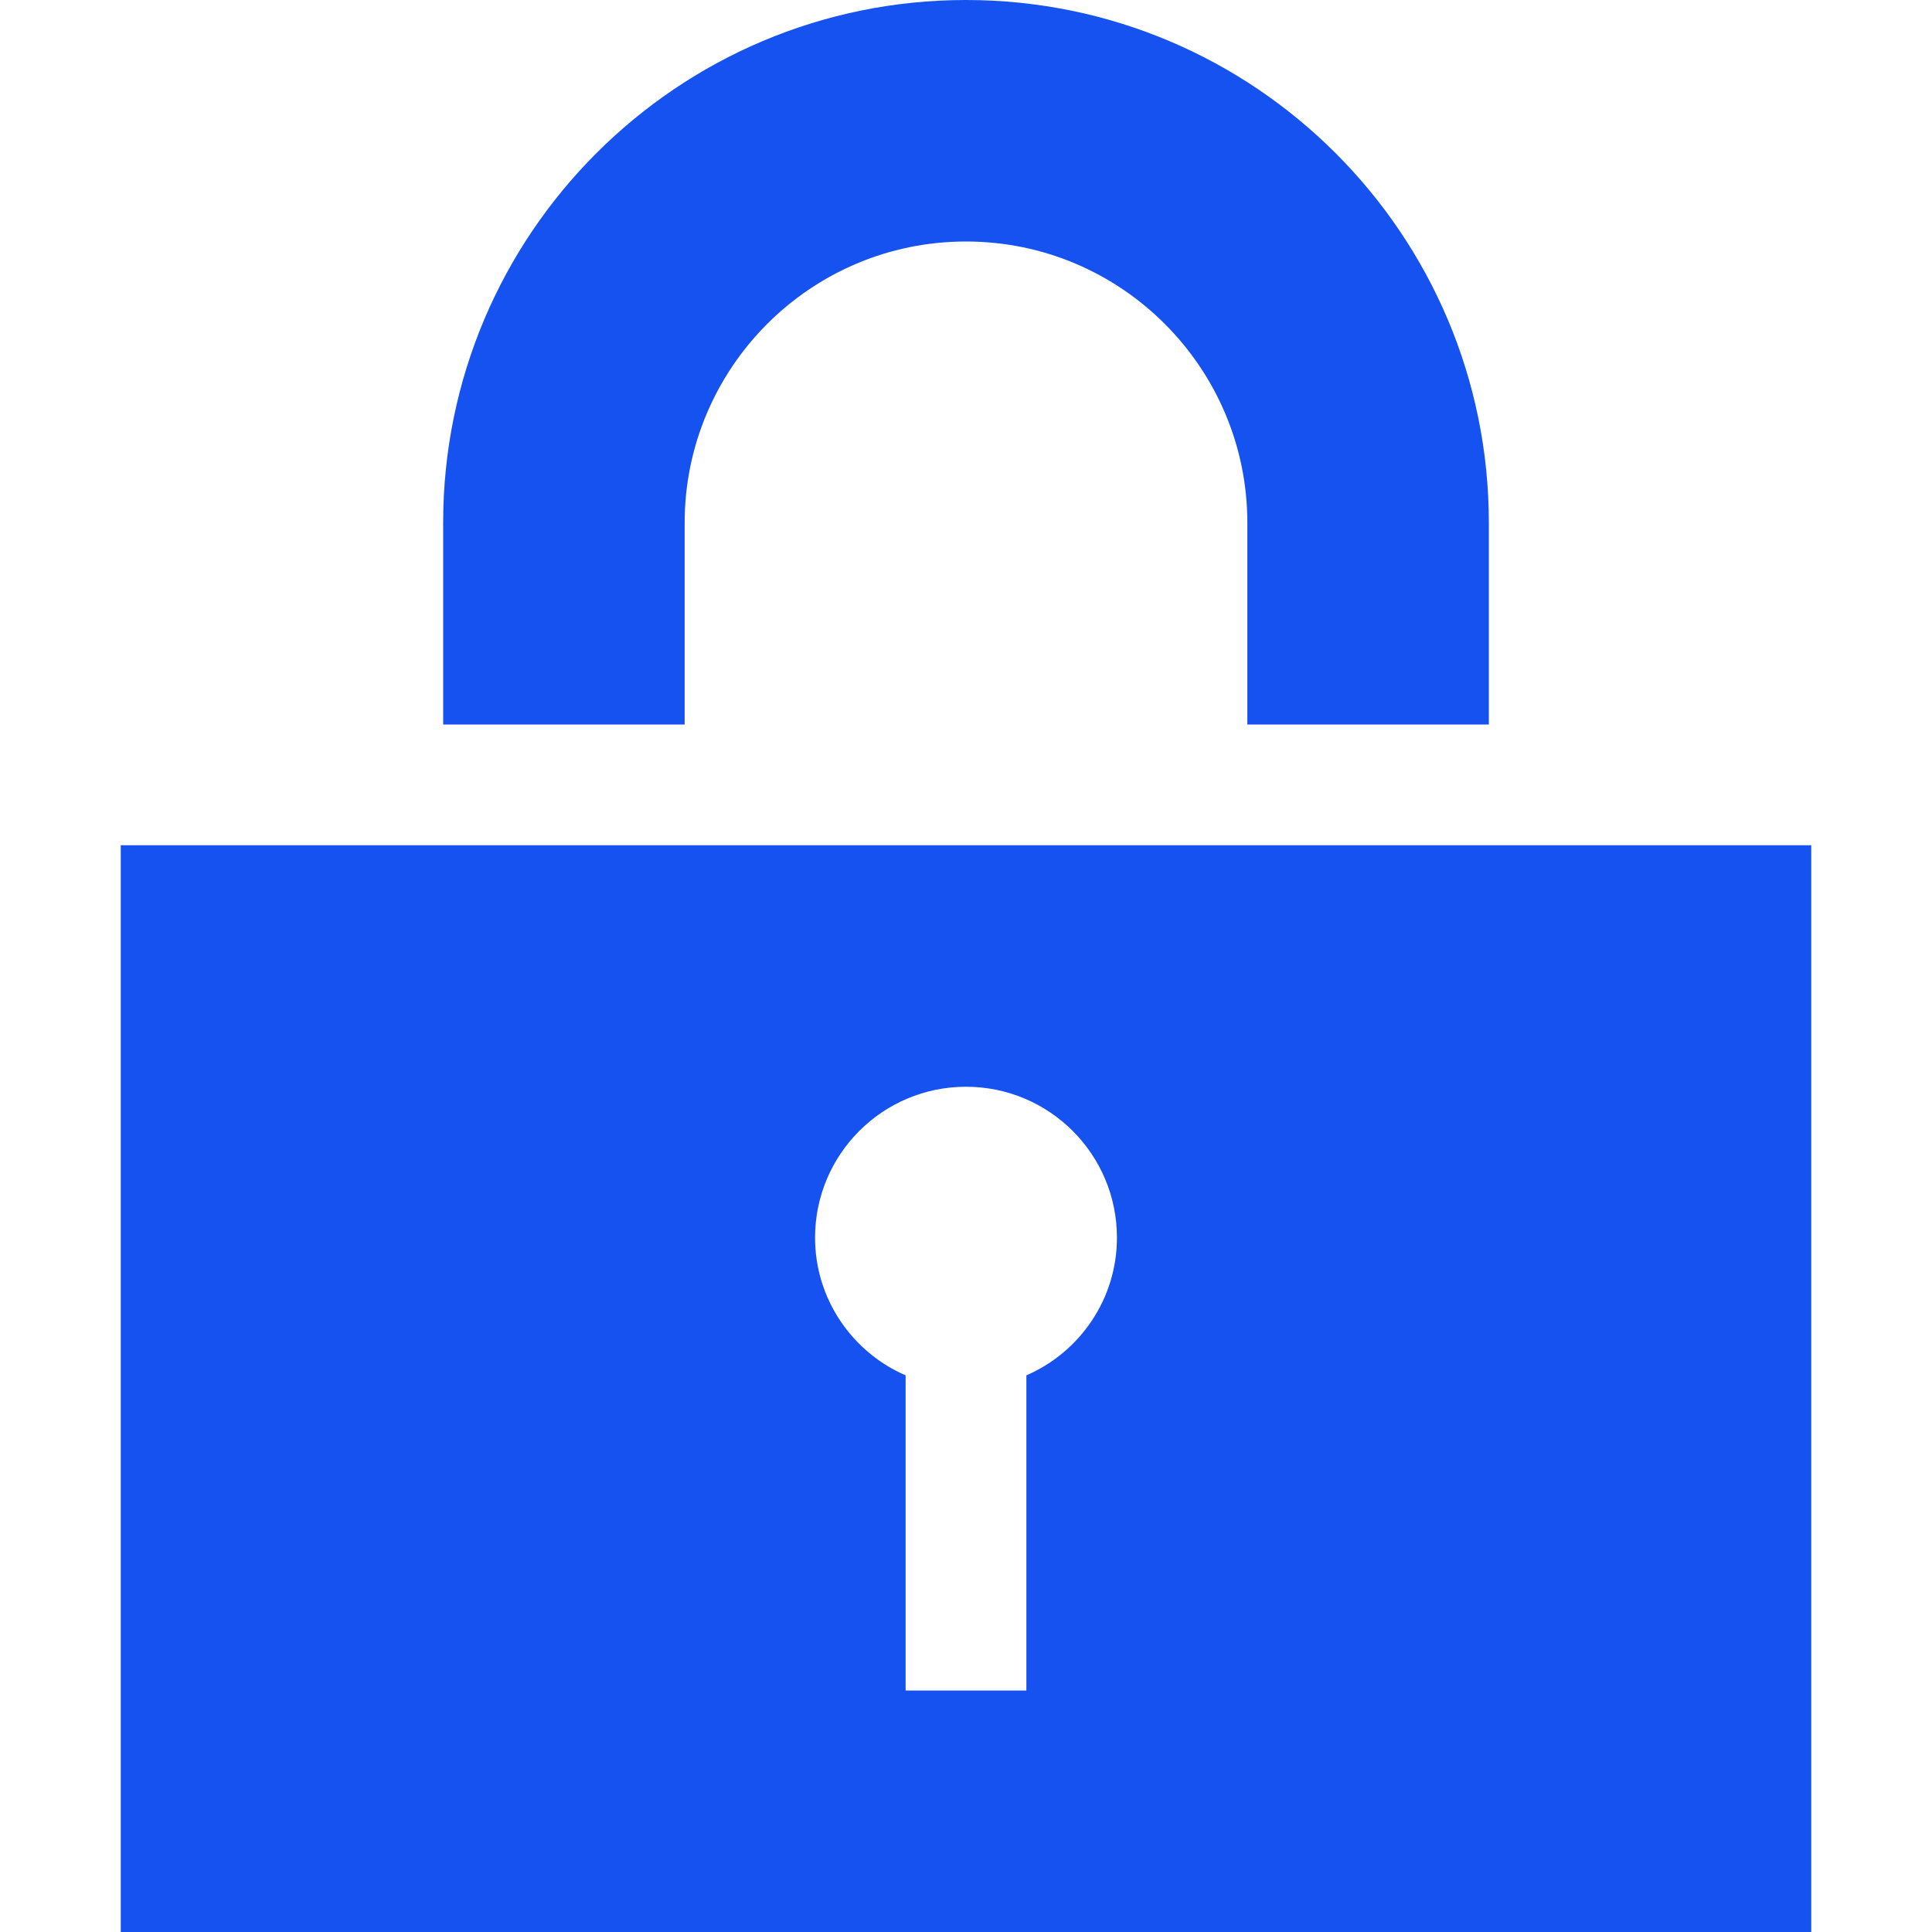
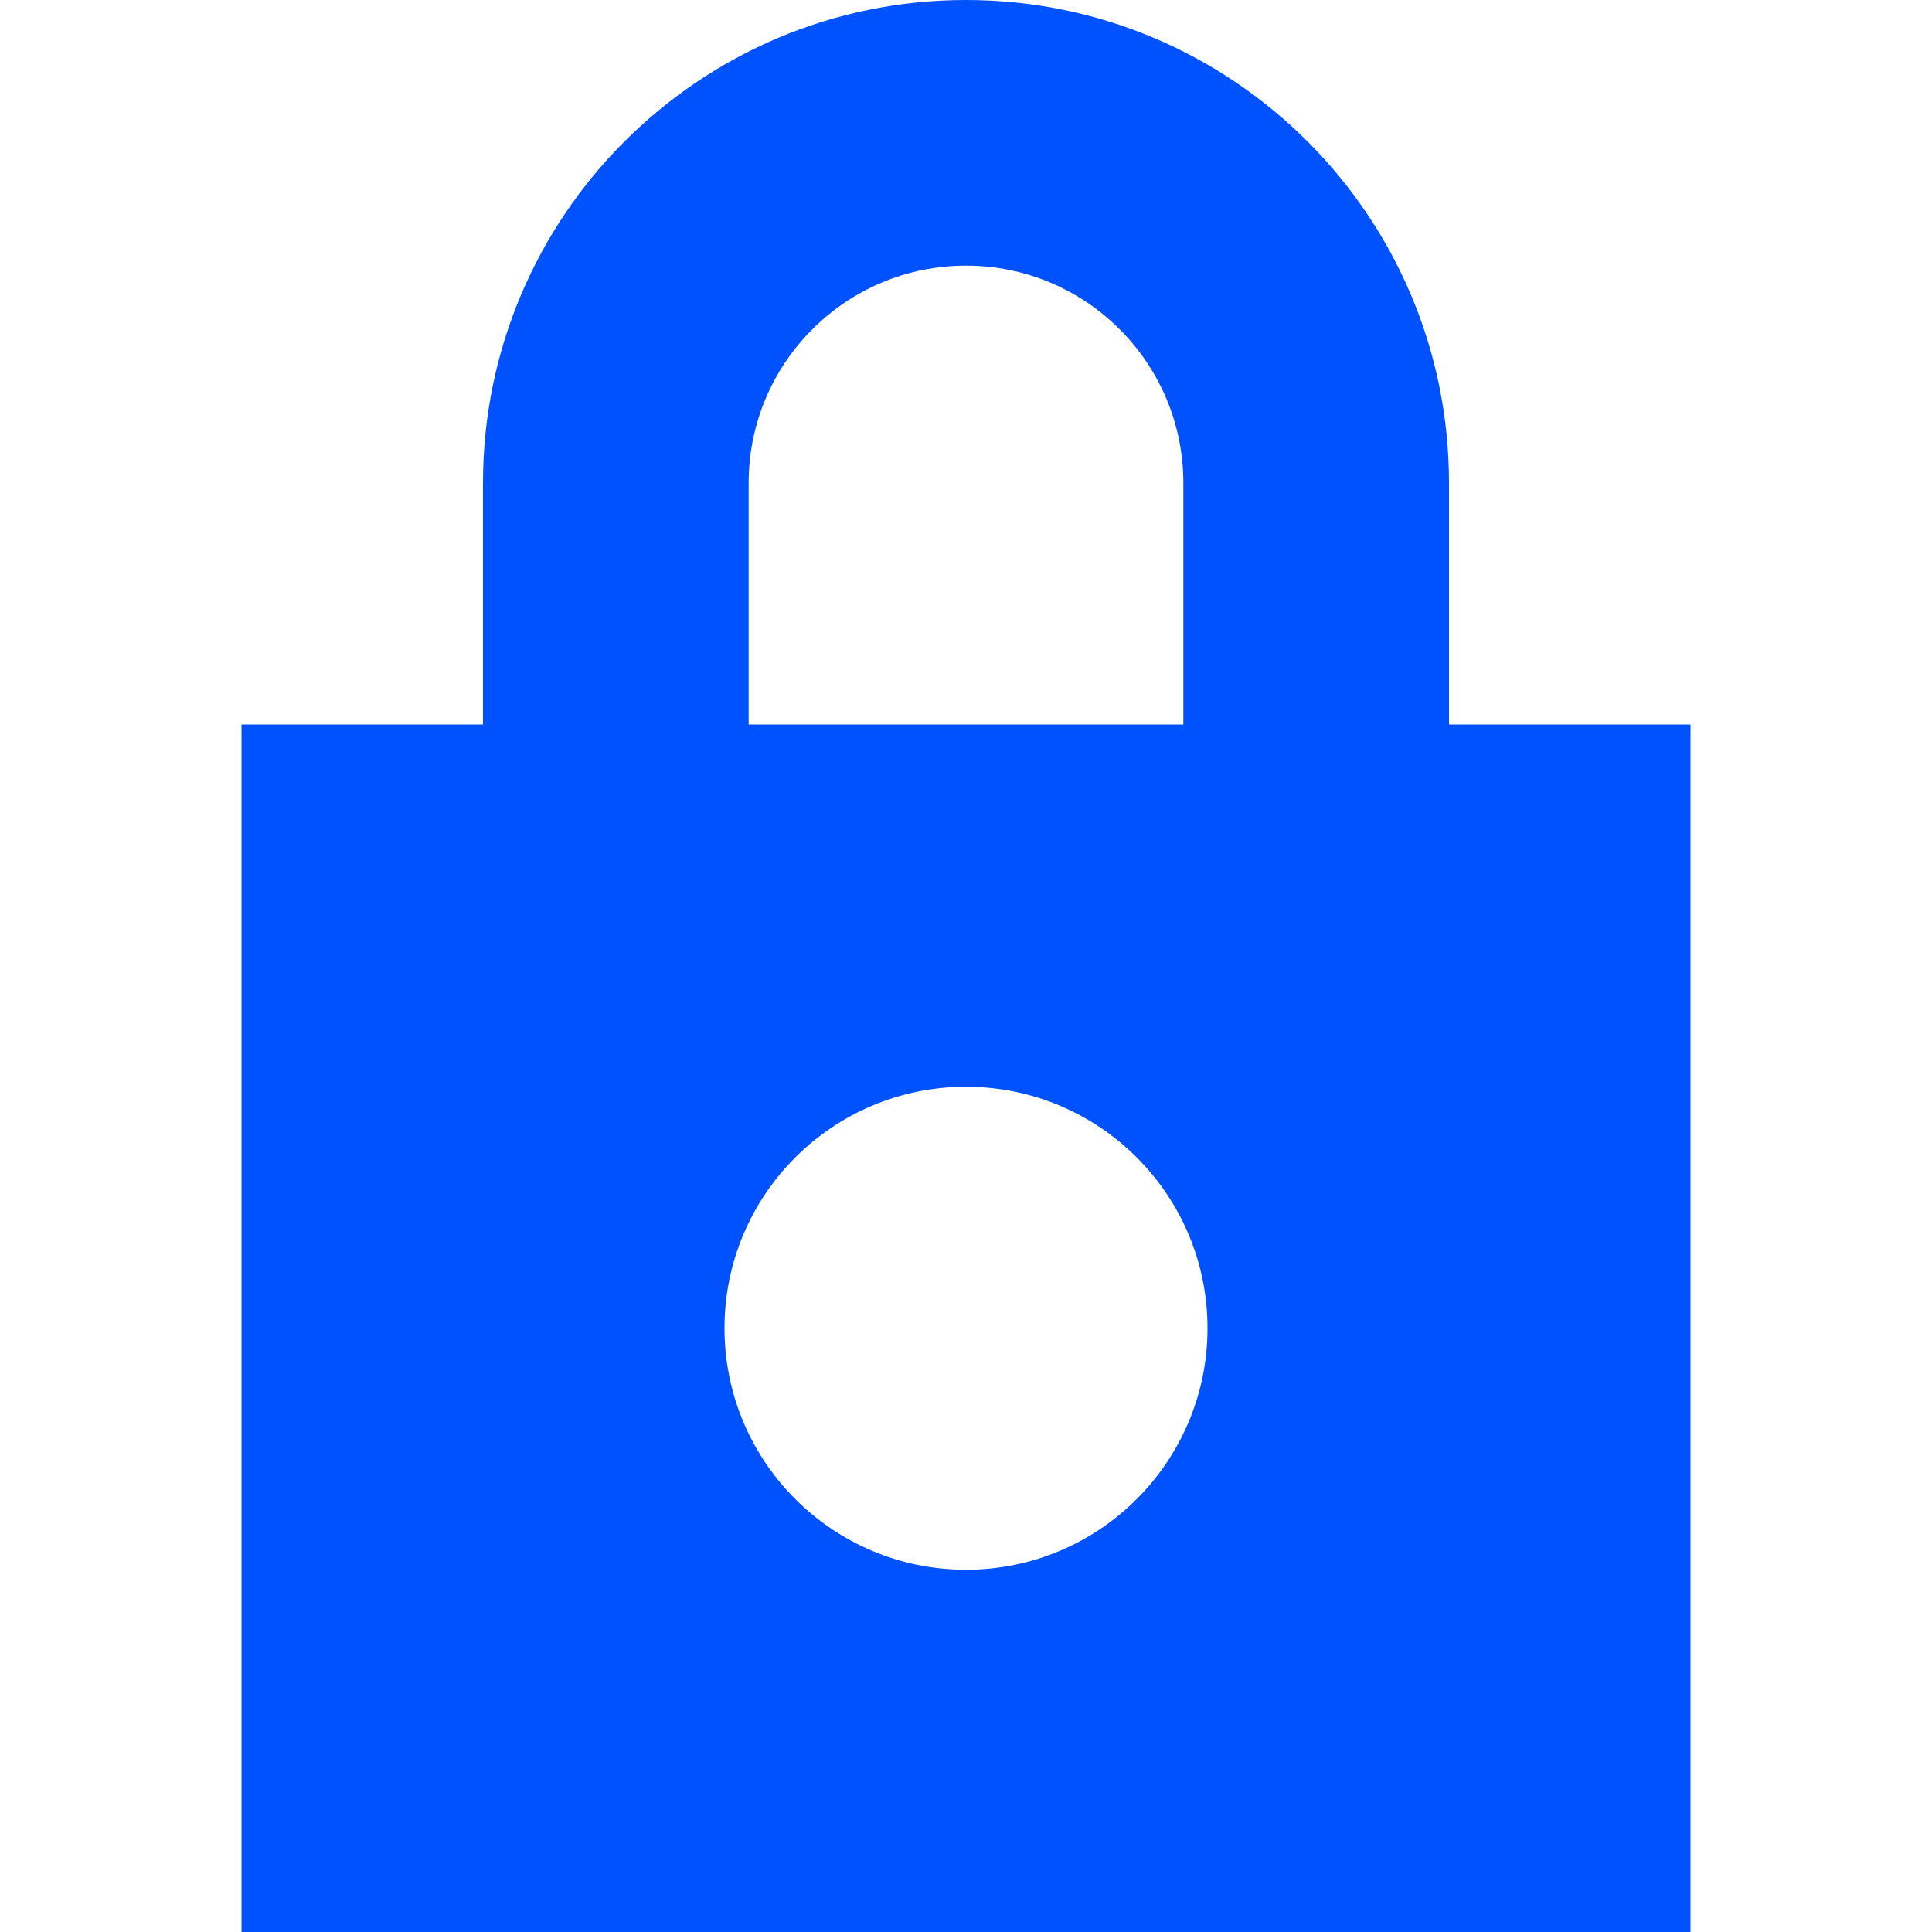
<svg xmlns="http://www.w3.org/2000/svg" fill="none" viewBox="0 0 16 16">
-   <path fill="#1652F0" d="M1 7v9h14V7H1Zm7.5 4.39V14h-1v-2.61c-.44-.19-.75-.63-.75-1.14a1.25 1.25 0 0 1 2.5 0c0 .51-.31.95-.75 1.14ZM5.67 6V4.33C5.67 3.05 6.71 2 8 2s2.33 1.05 2.33 2.33V6h2V4.33C12.33 1.94 10.39 0 8 0S3.67 1.94 3.67 4.33V6h2Z" />
+   <path fill="#0052FF" d="M2 6h2V4a4 4 0 1 1 8 0v2h2v10H2V6Zm4.2 0h3.6V4a1.8 1.8 0 0 0-3.6 0v2ZM8 13a2 2 0 1 0 0-4 2 2 0 0 0 0 4Z" />
</svg>
